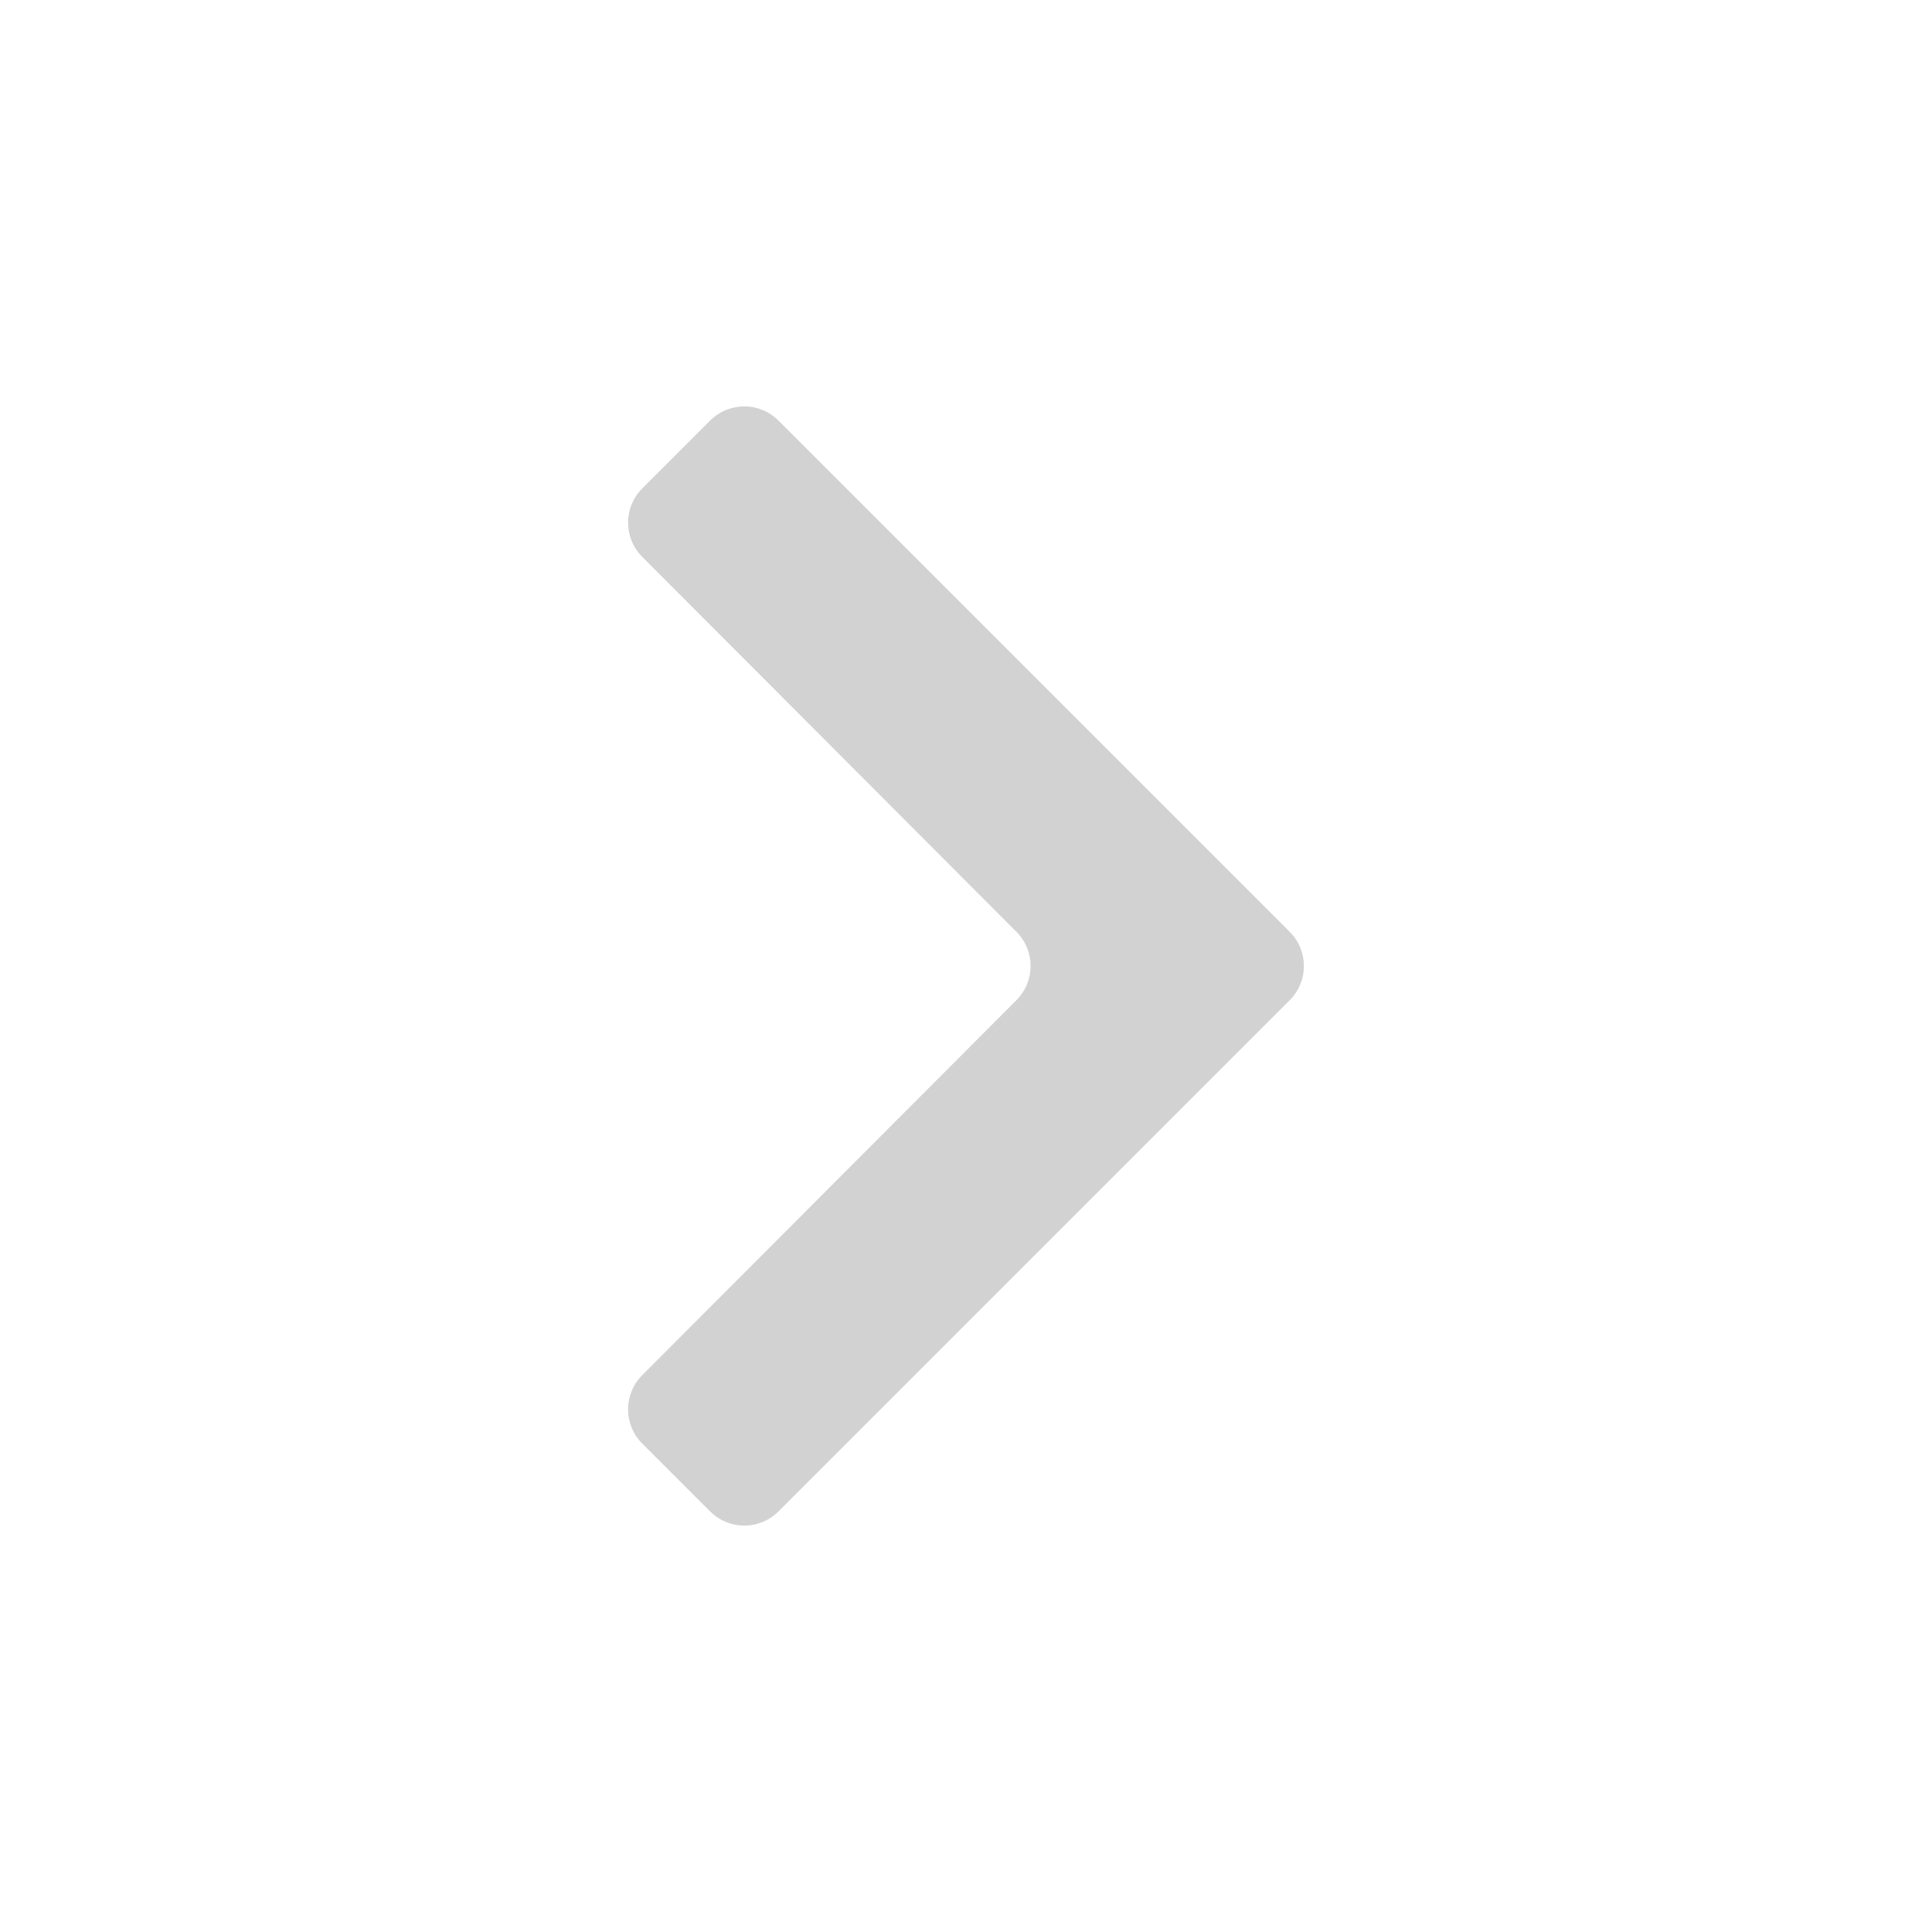
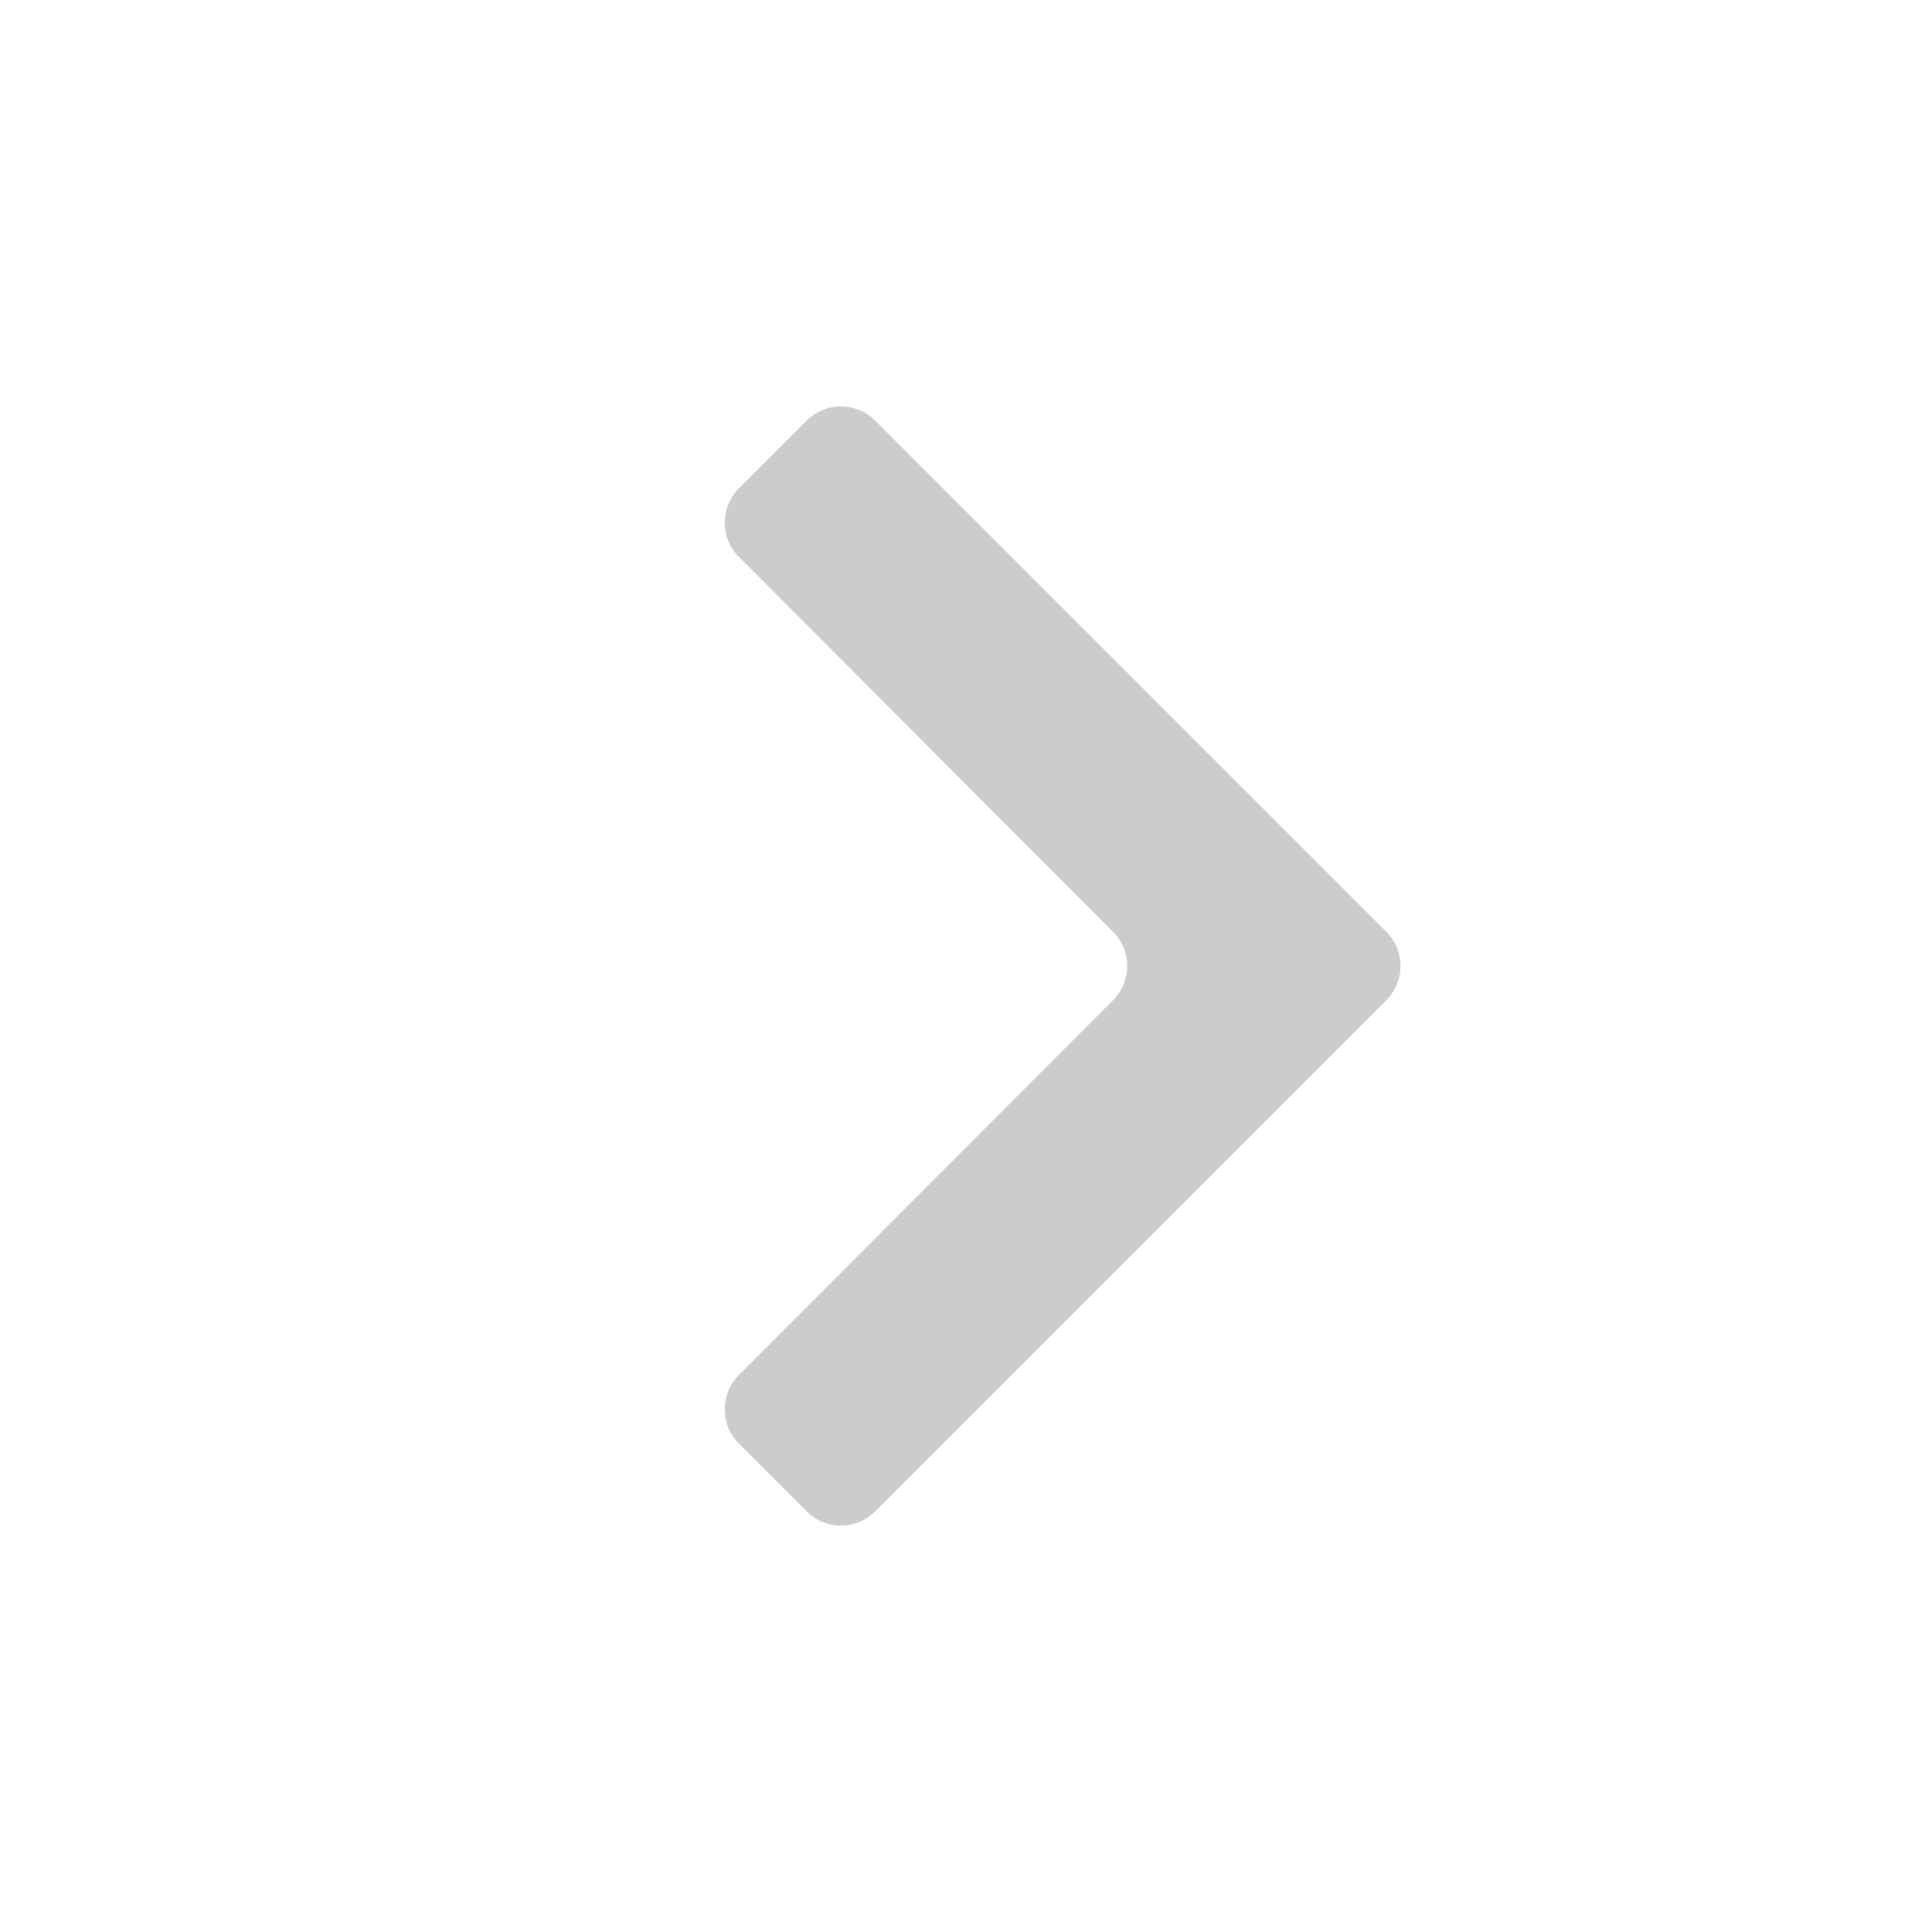
<svg xmlns="http://www.w3.org/2000/svg" width="20" height="20" viewBox="0 0 20 20" fill="none">
-   <path d="M8.059 4.354C7.863 4.158 7.547 4.158 7.351 4.354L6.648 5.057C6.453 5.252 6.453 5.568 6.648 5.764L10.523 9.647C10.717 9.842 10.717 10.158 10.523 10.353L6.648 14.236C6.453 14.432 6.453 14.748 6.648 14.943L7.351 15.646C7.547 15.842 7.863 15.842 8.059 15.646L13.351 10.354C13.547 10.158 13.547 9.842 13.351 9.646L8.059 4.354Z" fill="#D2D2D2" />
+   <path d="M9.059 4.354C8.863 4.158 8.547 4.158 8.351 4.354L7.648 5.057C7.453 5.252 7.453 5.568 7.648 5.764L11.523 9.647C11.717 9.842 11.717 10.158 11.523 10.353L7.648 14.236C7.453 14.432 7.453 14.748 7.648 14.943L8.351 15.646C8.547 15.842 8.863 15.842 9.059 15.646L14.351 10.354C14.547 10.158 14.547 9.842 14.351 9.646L9.059 4.354Z" fill="#CCCCCC" />
</svg>
